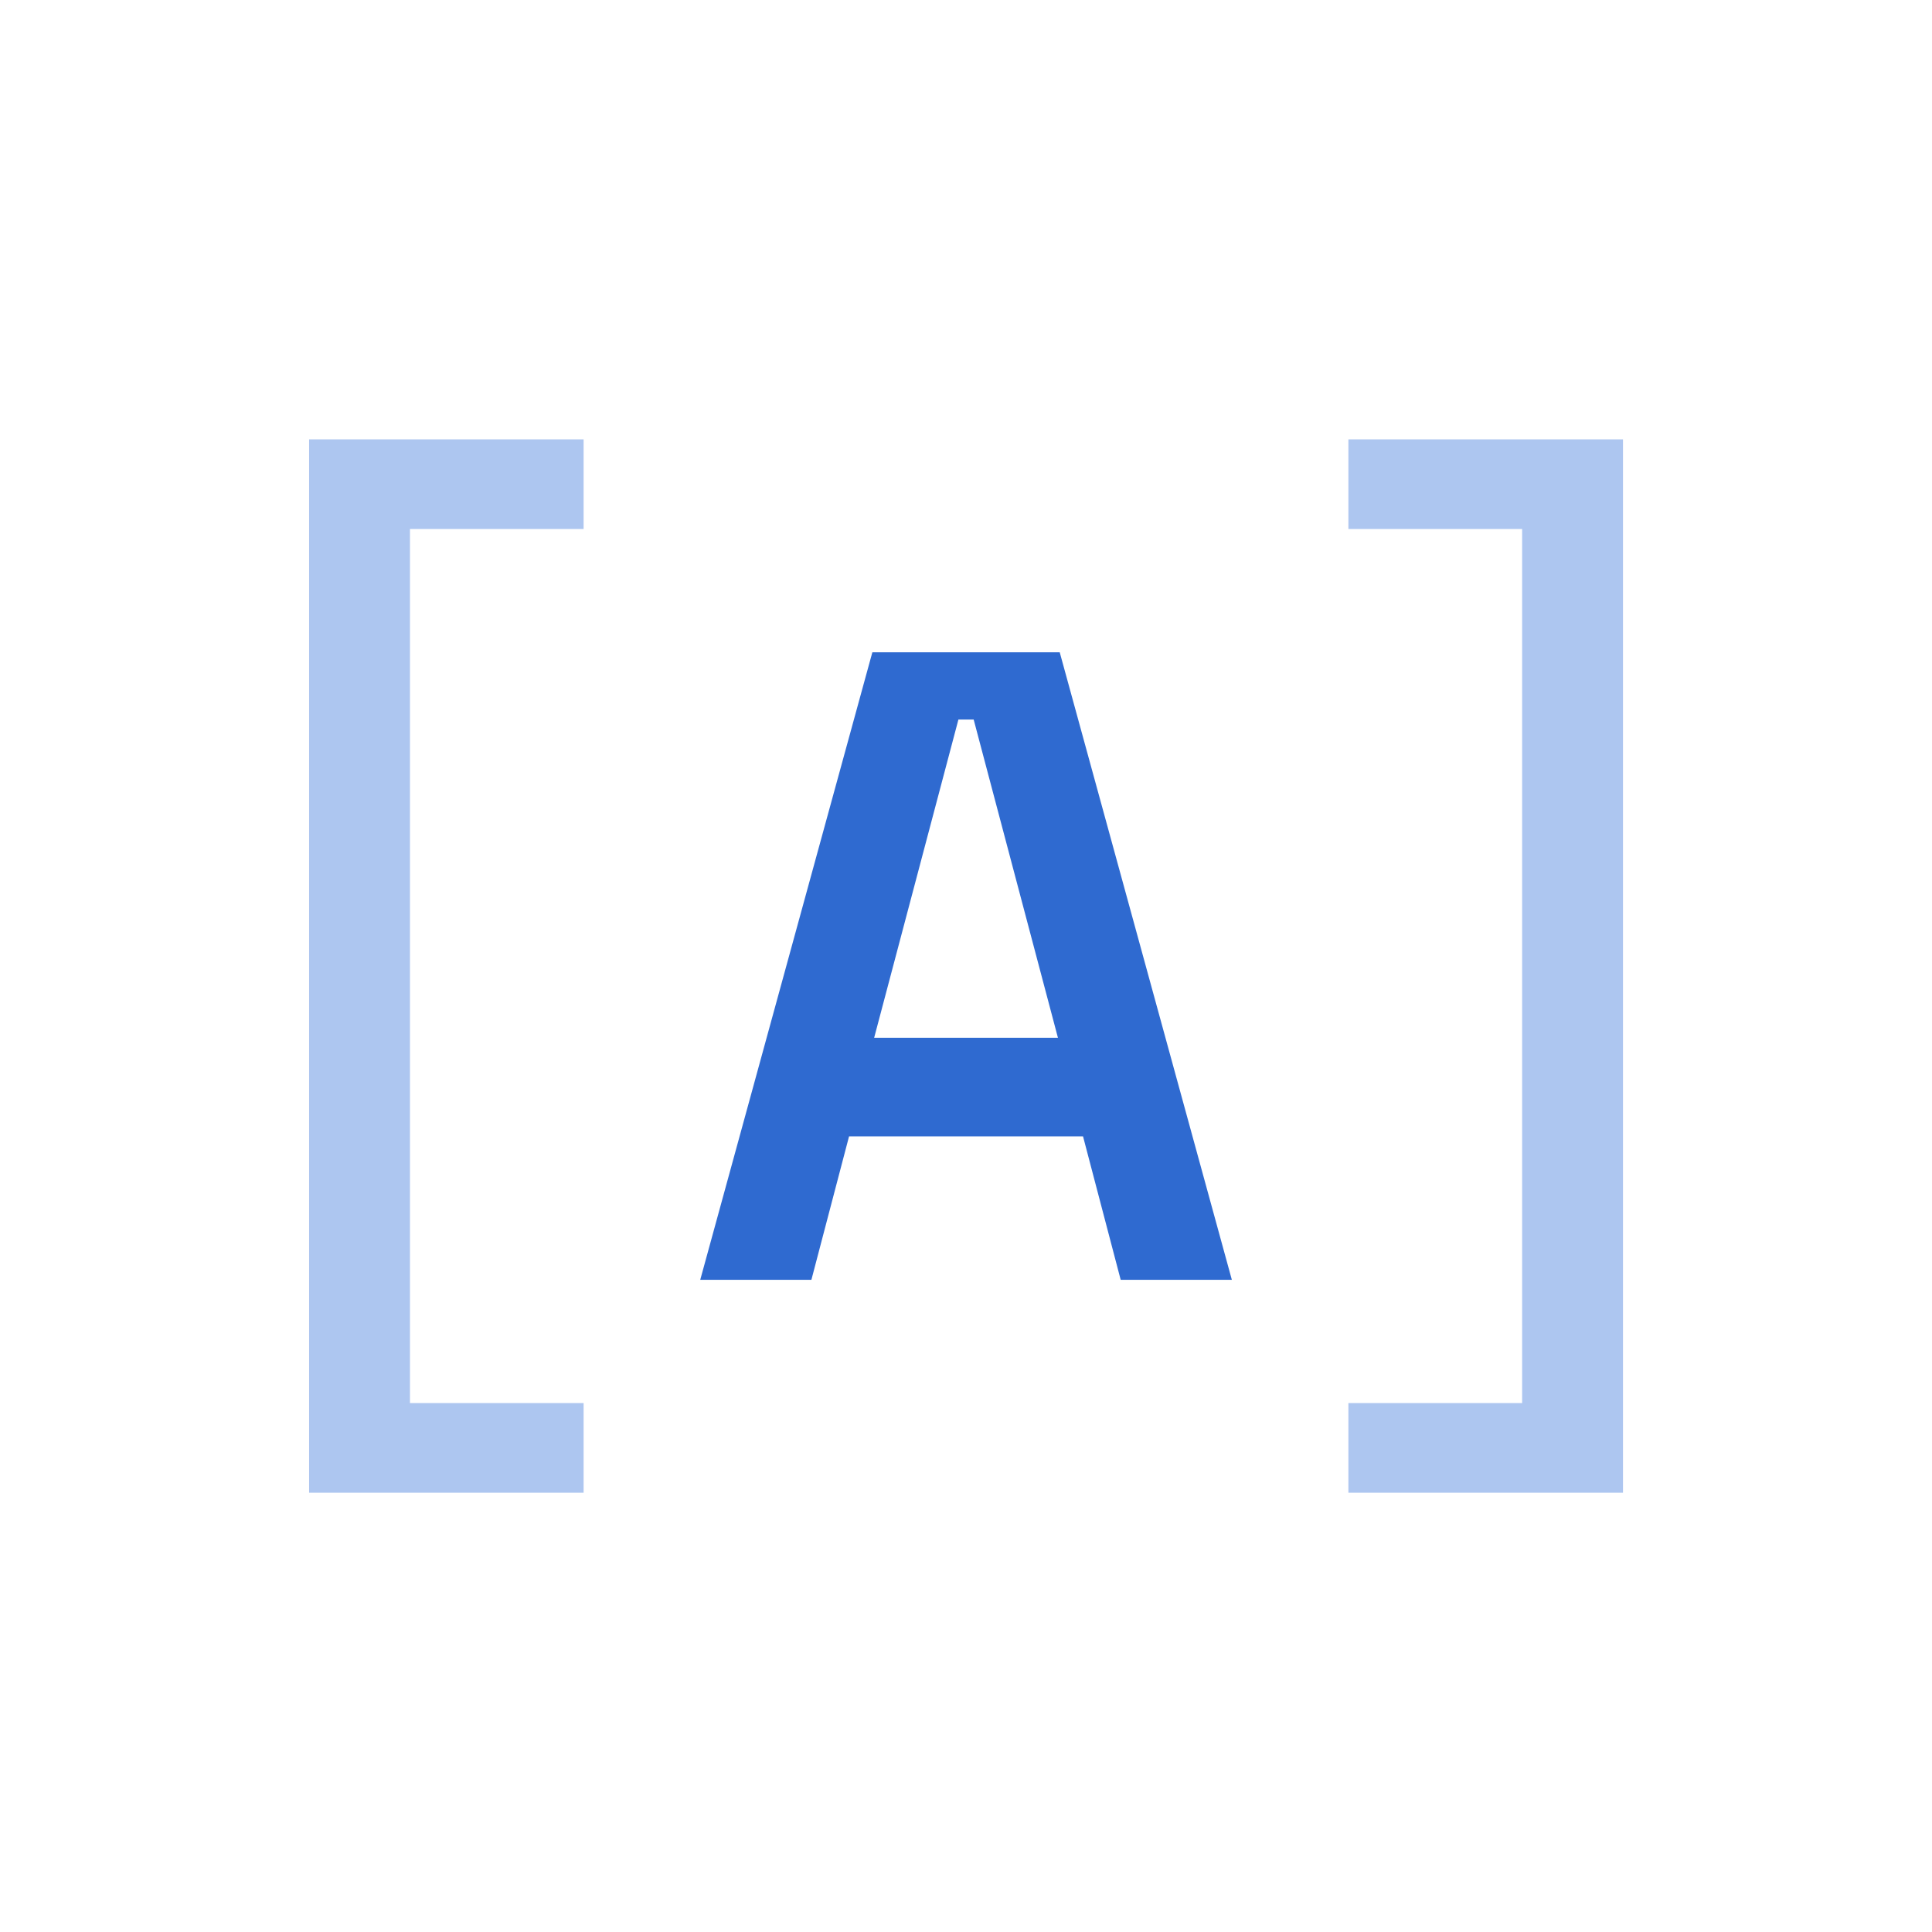
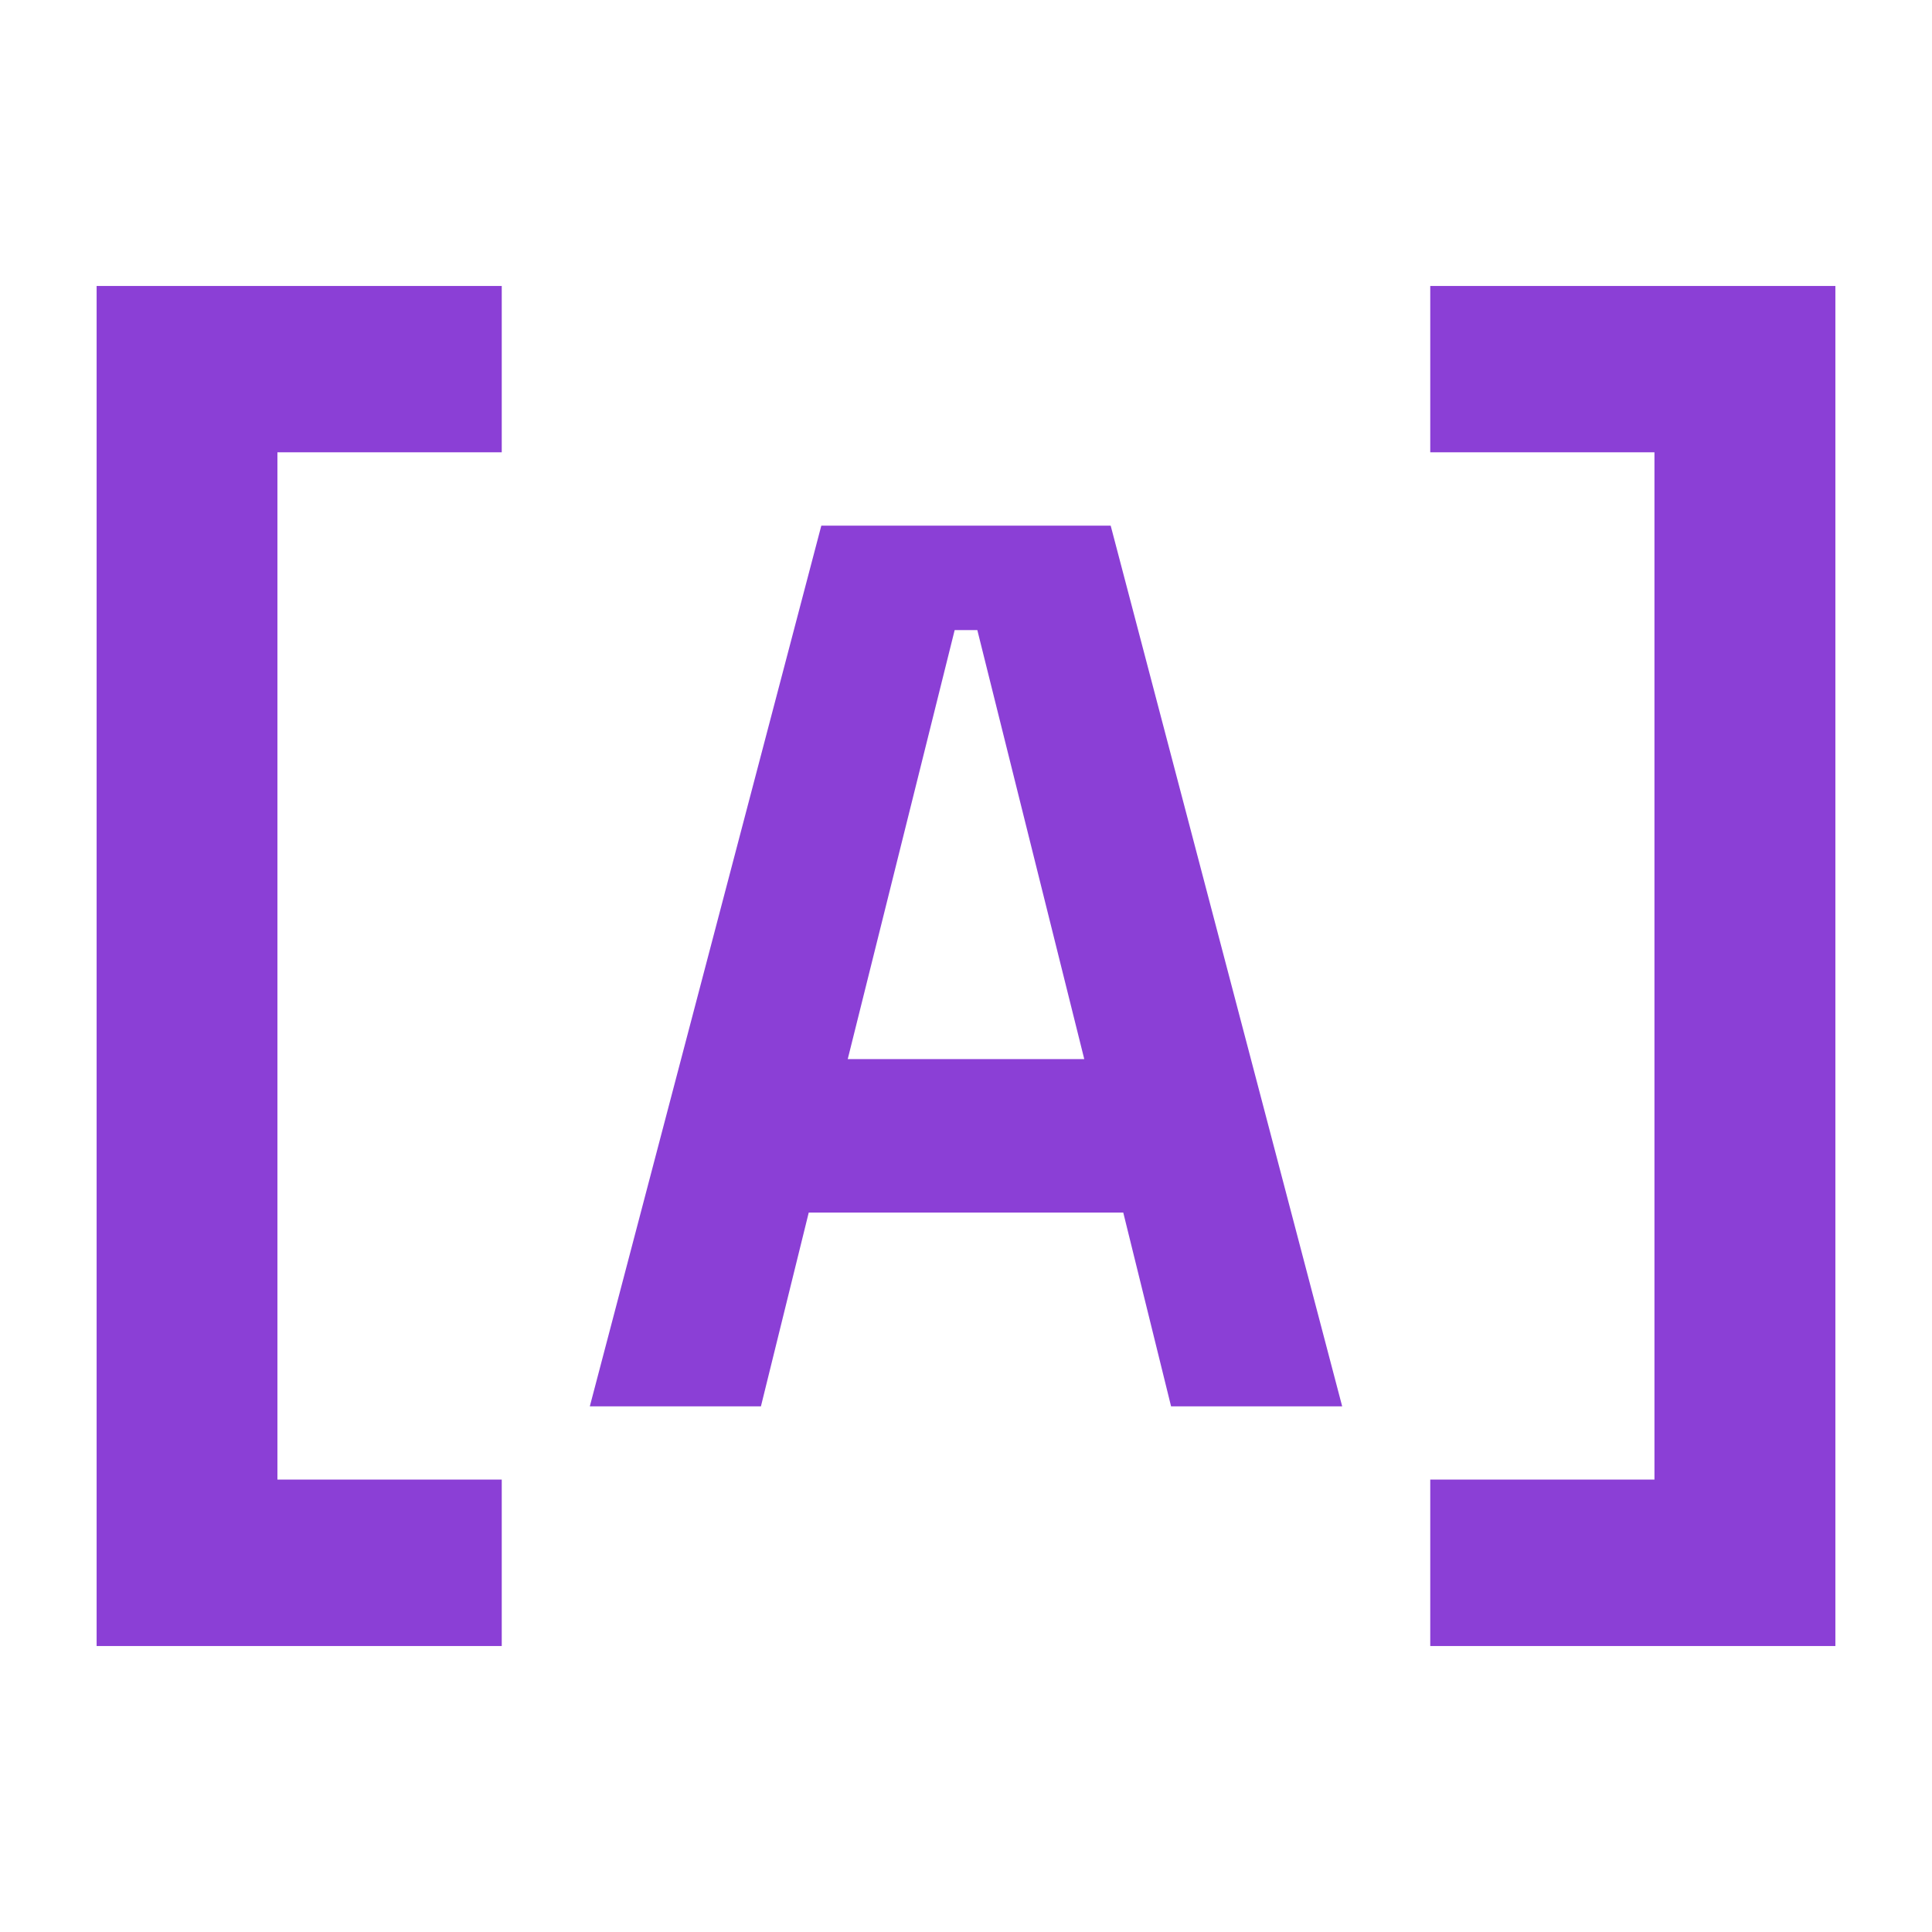
- <svg xmlns="http://www.w3.org/2000/svg" viewBox="0 0 215.51 215.51" role="img" aria-label="Amy Fang">
+ <svg xmlns="http://www.w3.org/2000/svg" viewBox="0 0 153.56 153.56" role="img" aria-label="Amy Fang">
  <style>
-     .b{fill:#adc6f0}.a{fill:#2f6ad0}
-     @media (prefers-color-scheme: dark){.b{fill:#3f5e8f}.a{fill:#6f9bef}}
+     .m{fill:#8b3fd6}
+     @media (prefers-color-scheme: dark){.m{fill:#b98af0}}
  </style>
-   <g transform="translate(34.48,107.76)">
-     <g class="b">
-       <path transform="translate(-25.63,45.00)" d="M56.25 13.75L25.63 13.75L25.63-103.75L56.25-103.75L56.25-93.75L36.88-93.75L36.88 3.75L56.25 3.75" />
-       <path transform="translate(97.18,45.00)" d="M49.38 13.75L18.75 13.75L18.75 3.75L38.13 3.75L38.13-93.75L18.75-93.75L18.75-103.75L49.38-103.75" />
-     </g>
-     <g class="a">
-       <path transform="translate(41.63,35.00)" d="M14.40 0L2 0L21.20-70L42.10-70L61.30 0L48.90 0L44.70-16L18.60-16L14.40 0M30.80-62.50L21.40-27L41.90-27L32.50-62.50" />
-     </g>
-   </g>
+   <path class="m" d="M39.88 130.83L7.68 130.83L7.68 22.73L39.88 22.73L39.88 35.95L22.05 35.95L22.05 117.60L39.88 117.60" />
+   <path class="m" d="M60.48 111.78L46.88 111.78L65.28 41.78L88.28 41.78L106.68 111.78L93.08 111.78L89.28 96.38L64.28 96.38L60.48 111.78M75.88 50.08L67.38 84.18L86.18 84.18L77.68 50.08" />
+   <path class="m" d="M145.88 130.83L113.68 130.83L113.68 117.60L131.50 117.60L131.50 35.95L113.68 35.95L113.68 22.73L145.88 22.73" />
</svg>
